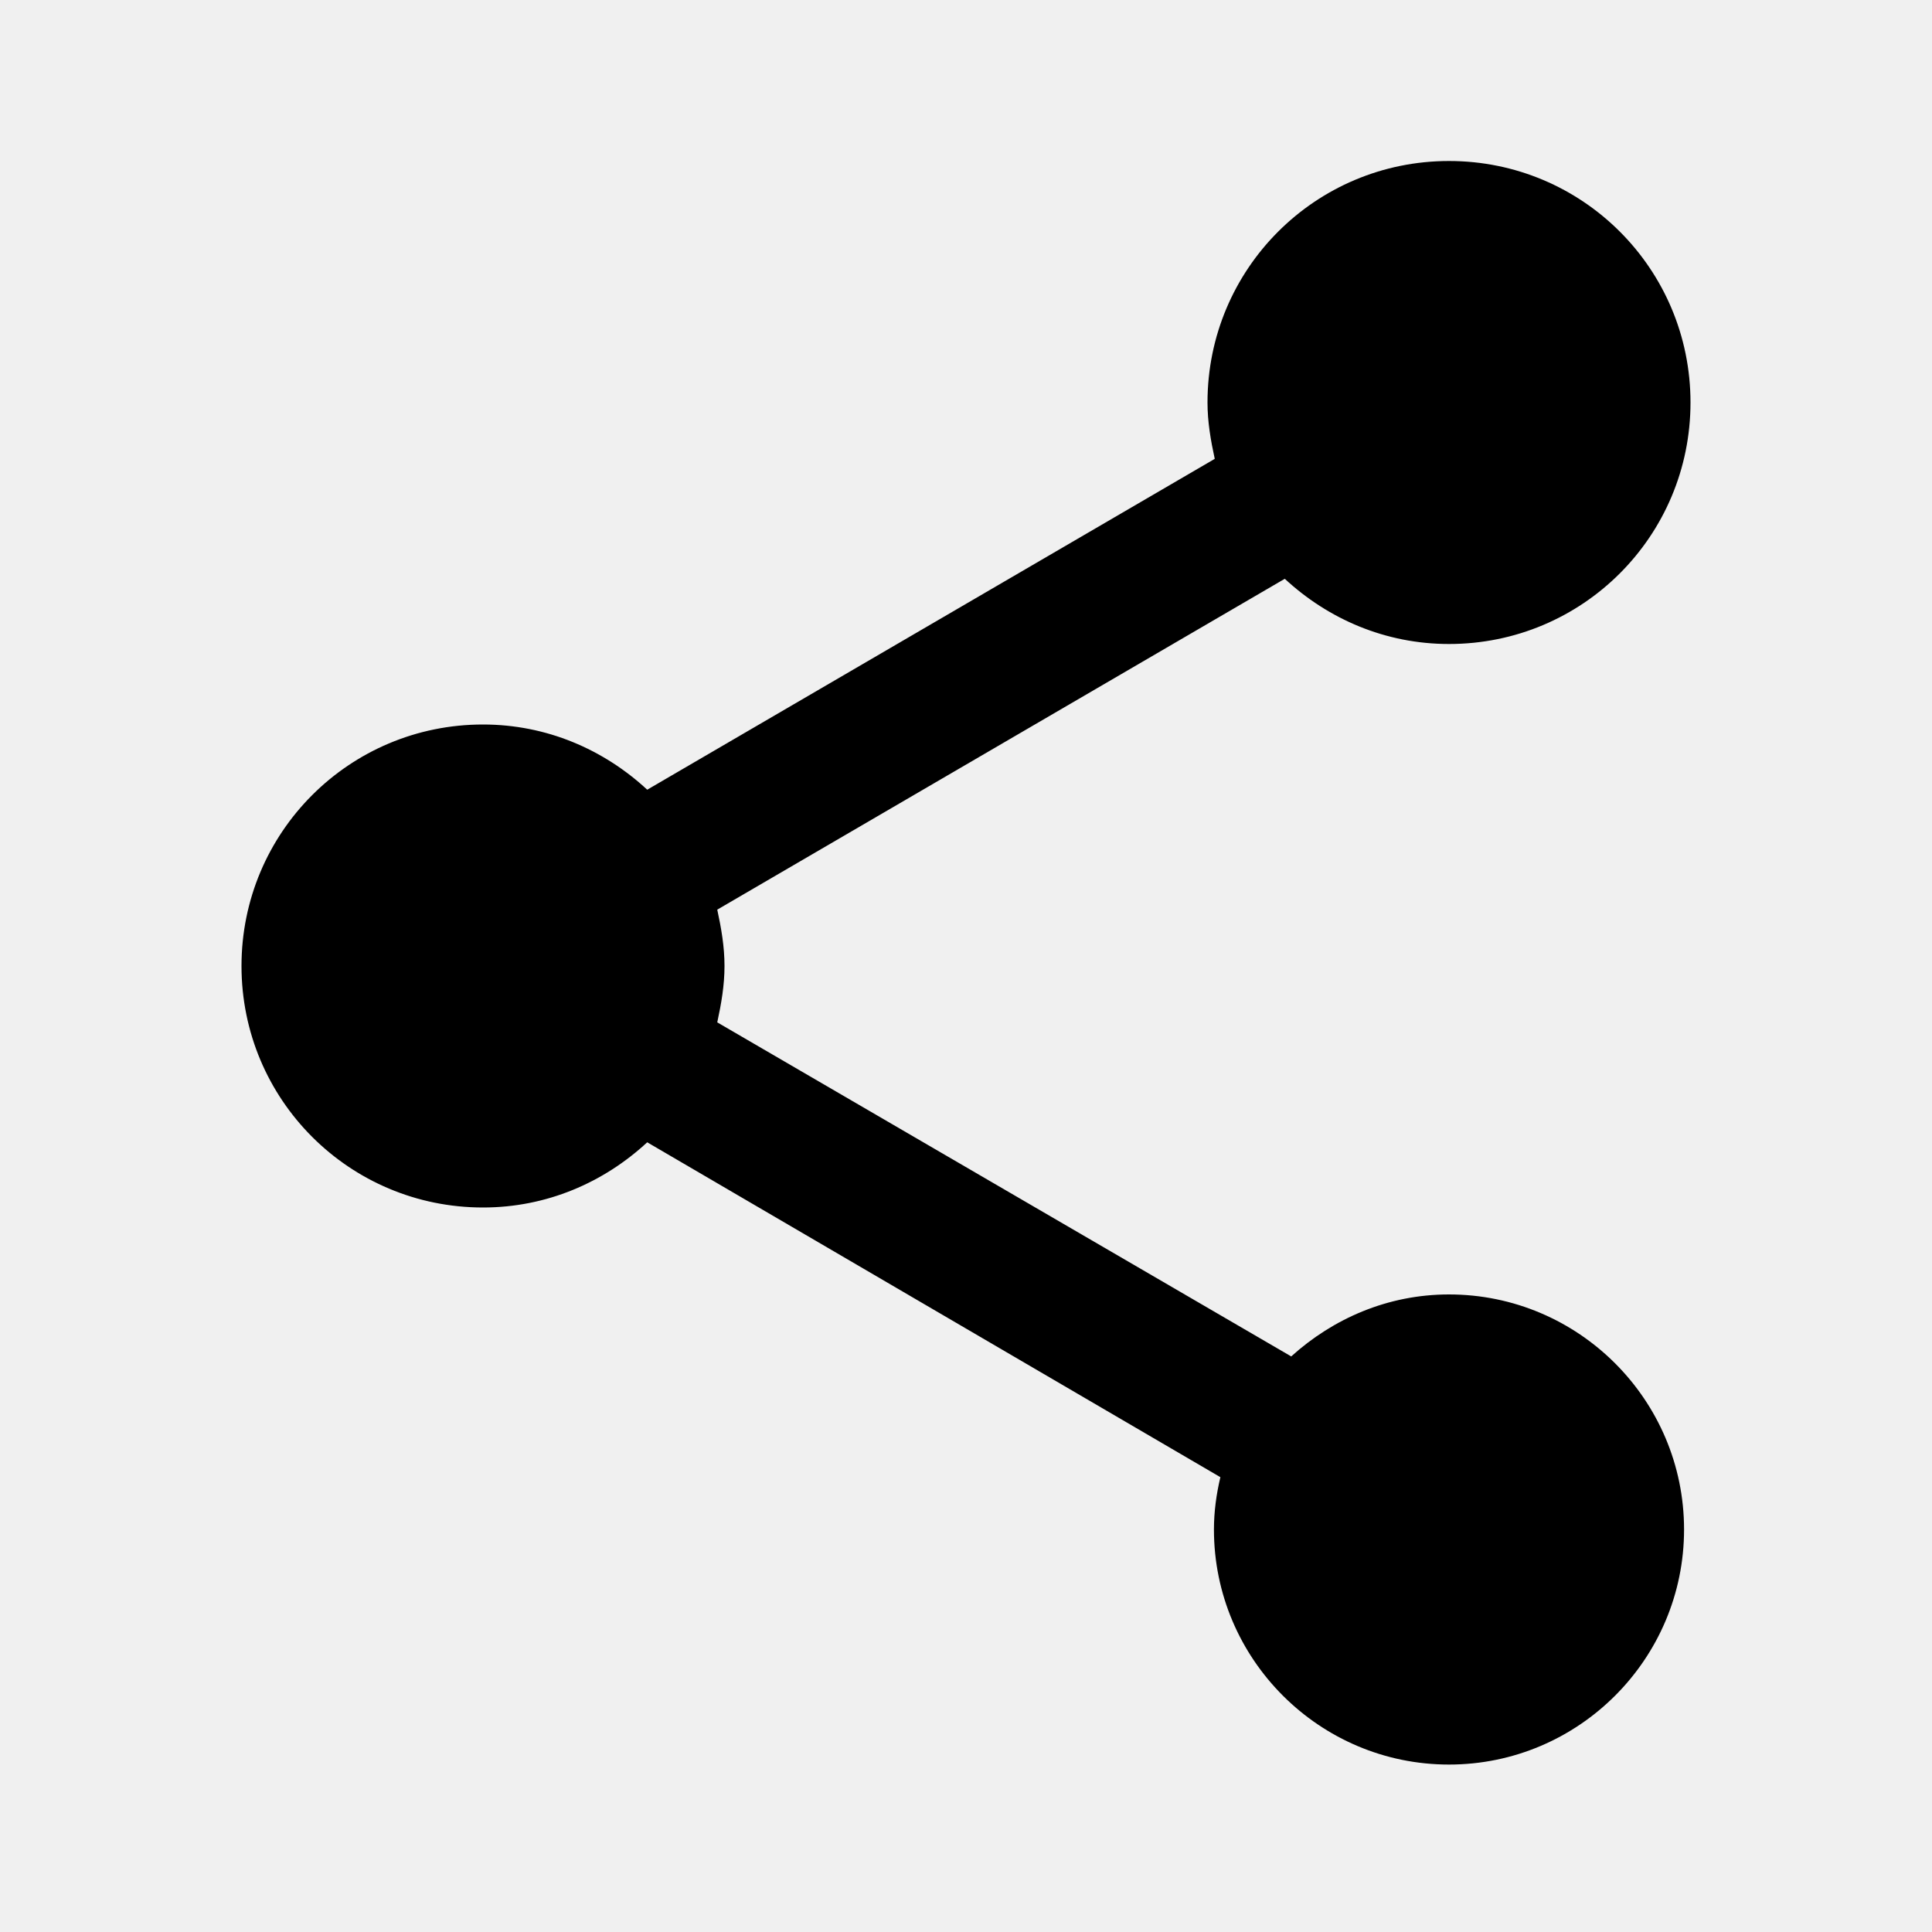
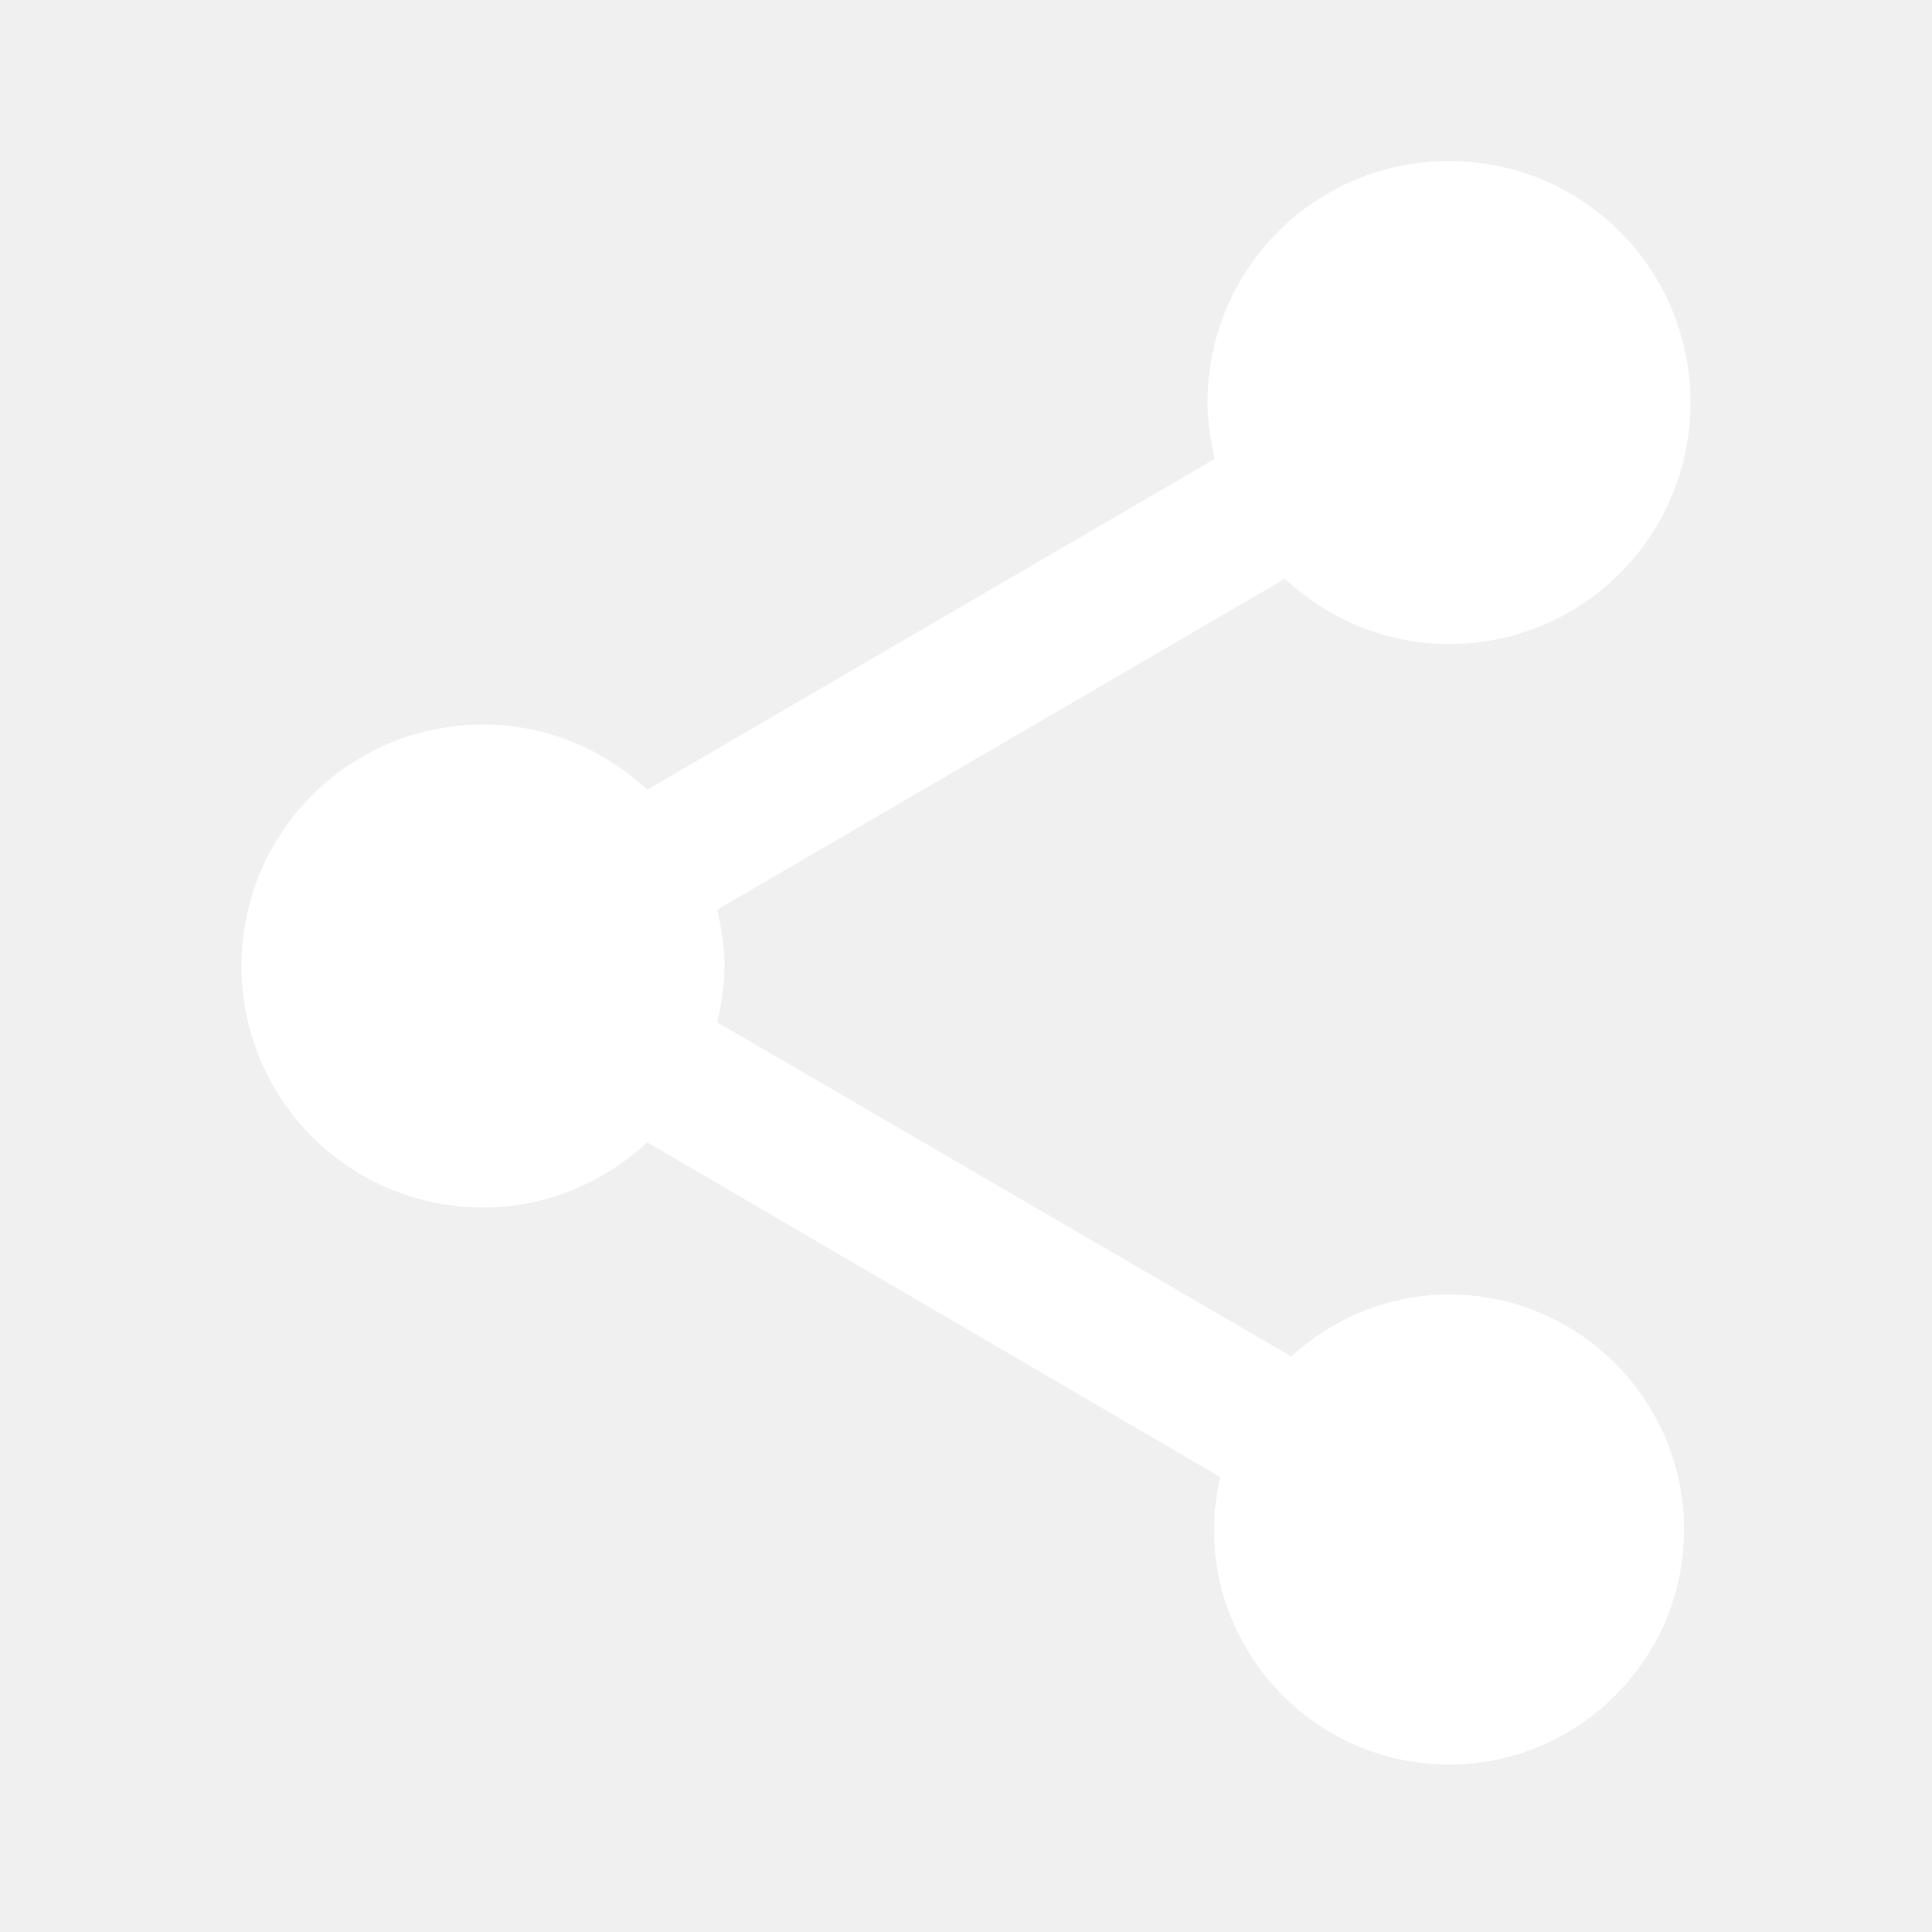
<svg xmlns="http://www.w3.org/2000/svg" width="24" height="24" viewBox="0 0 24 24">
  <path fill="none" d="M0 0h24v24H0V0z" />
-   <path d="M18 16.08c-.76 0-1.44.3-1.96.77L8.91 12.7c.05-.23.09-.46.09-.7s-.04-.47-.09-.7l7.05-4.11c.54.5 1.25.81 2.04.81 1.66 0 3-1.34 3-3s-1.34-3-3-3-3 1.34-3 3c0 .24.04.47.09.7L8.04 9.81C7.5 9.31 6.79 9 6 9c-1.66 0-3 1.34-3 3s1.34 3 3 3c.79 0 1.5-.31 2.04-.81l7.12 4.16c-.05.21-.08.43-.08.65 0 1.61 1.31 2.92 2.92 2.92s2.92-1.31 2.92-2.92-1.31-2.92-2.92-2.92z" />
+   <path d="M18 16.08c-.76 0-1.44.3-1.96.77L8.91 12.7c.05-.23.09-.46.09-.7s-.04-.47-.09-.7l7.05-4.11c.54.5 1.25.81 2.04.81 1.66 0 3-1.34 3-3s-1.34-3-3-3-3 1.34-3 3c0 .24.04.47.09.7L8.04 9.81C7.5 9.31 6.79 9 6 9c-1.66 0-3 1.34-3 3s1.34 3 3 3c.79 0 1.5-.31 2.04-.81l7.12 4.16c-.05.21-.08.43-.08.65 0 1.61 1.31 2.92 2.92 2.92s2.92-1.31 2.92-2.92-1.31-2.92-2.92-2.92z" fill="#fff" />
</svg>
